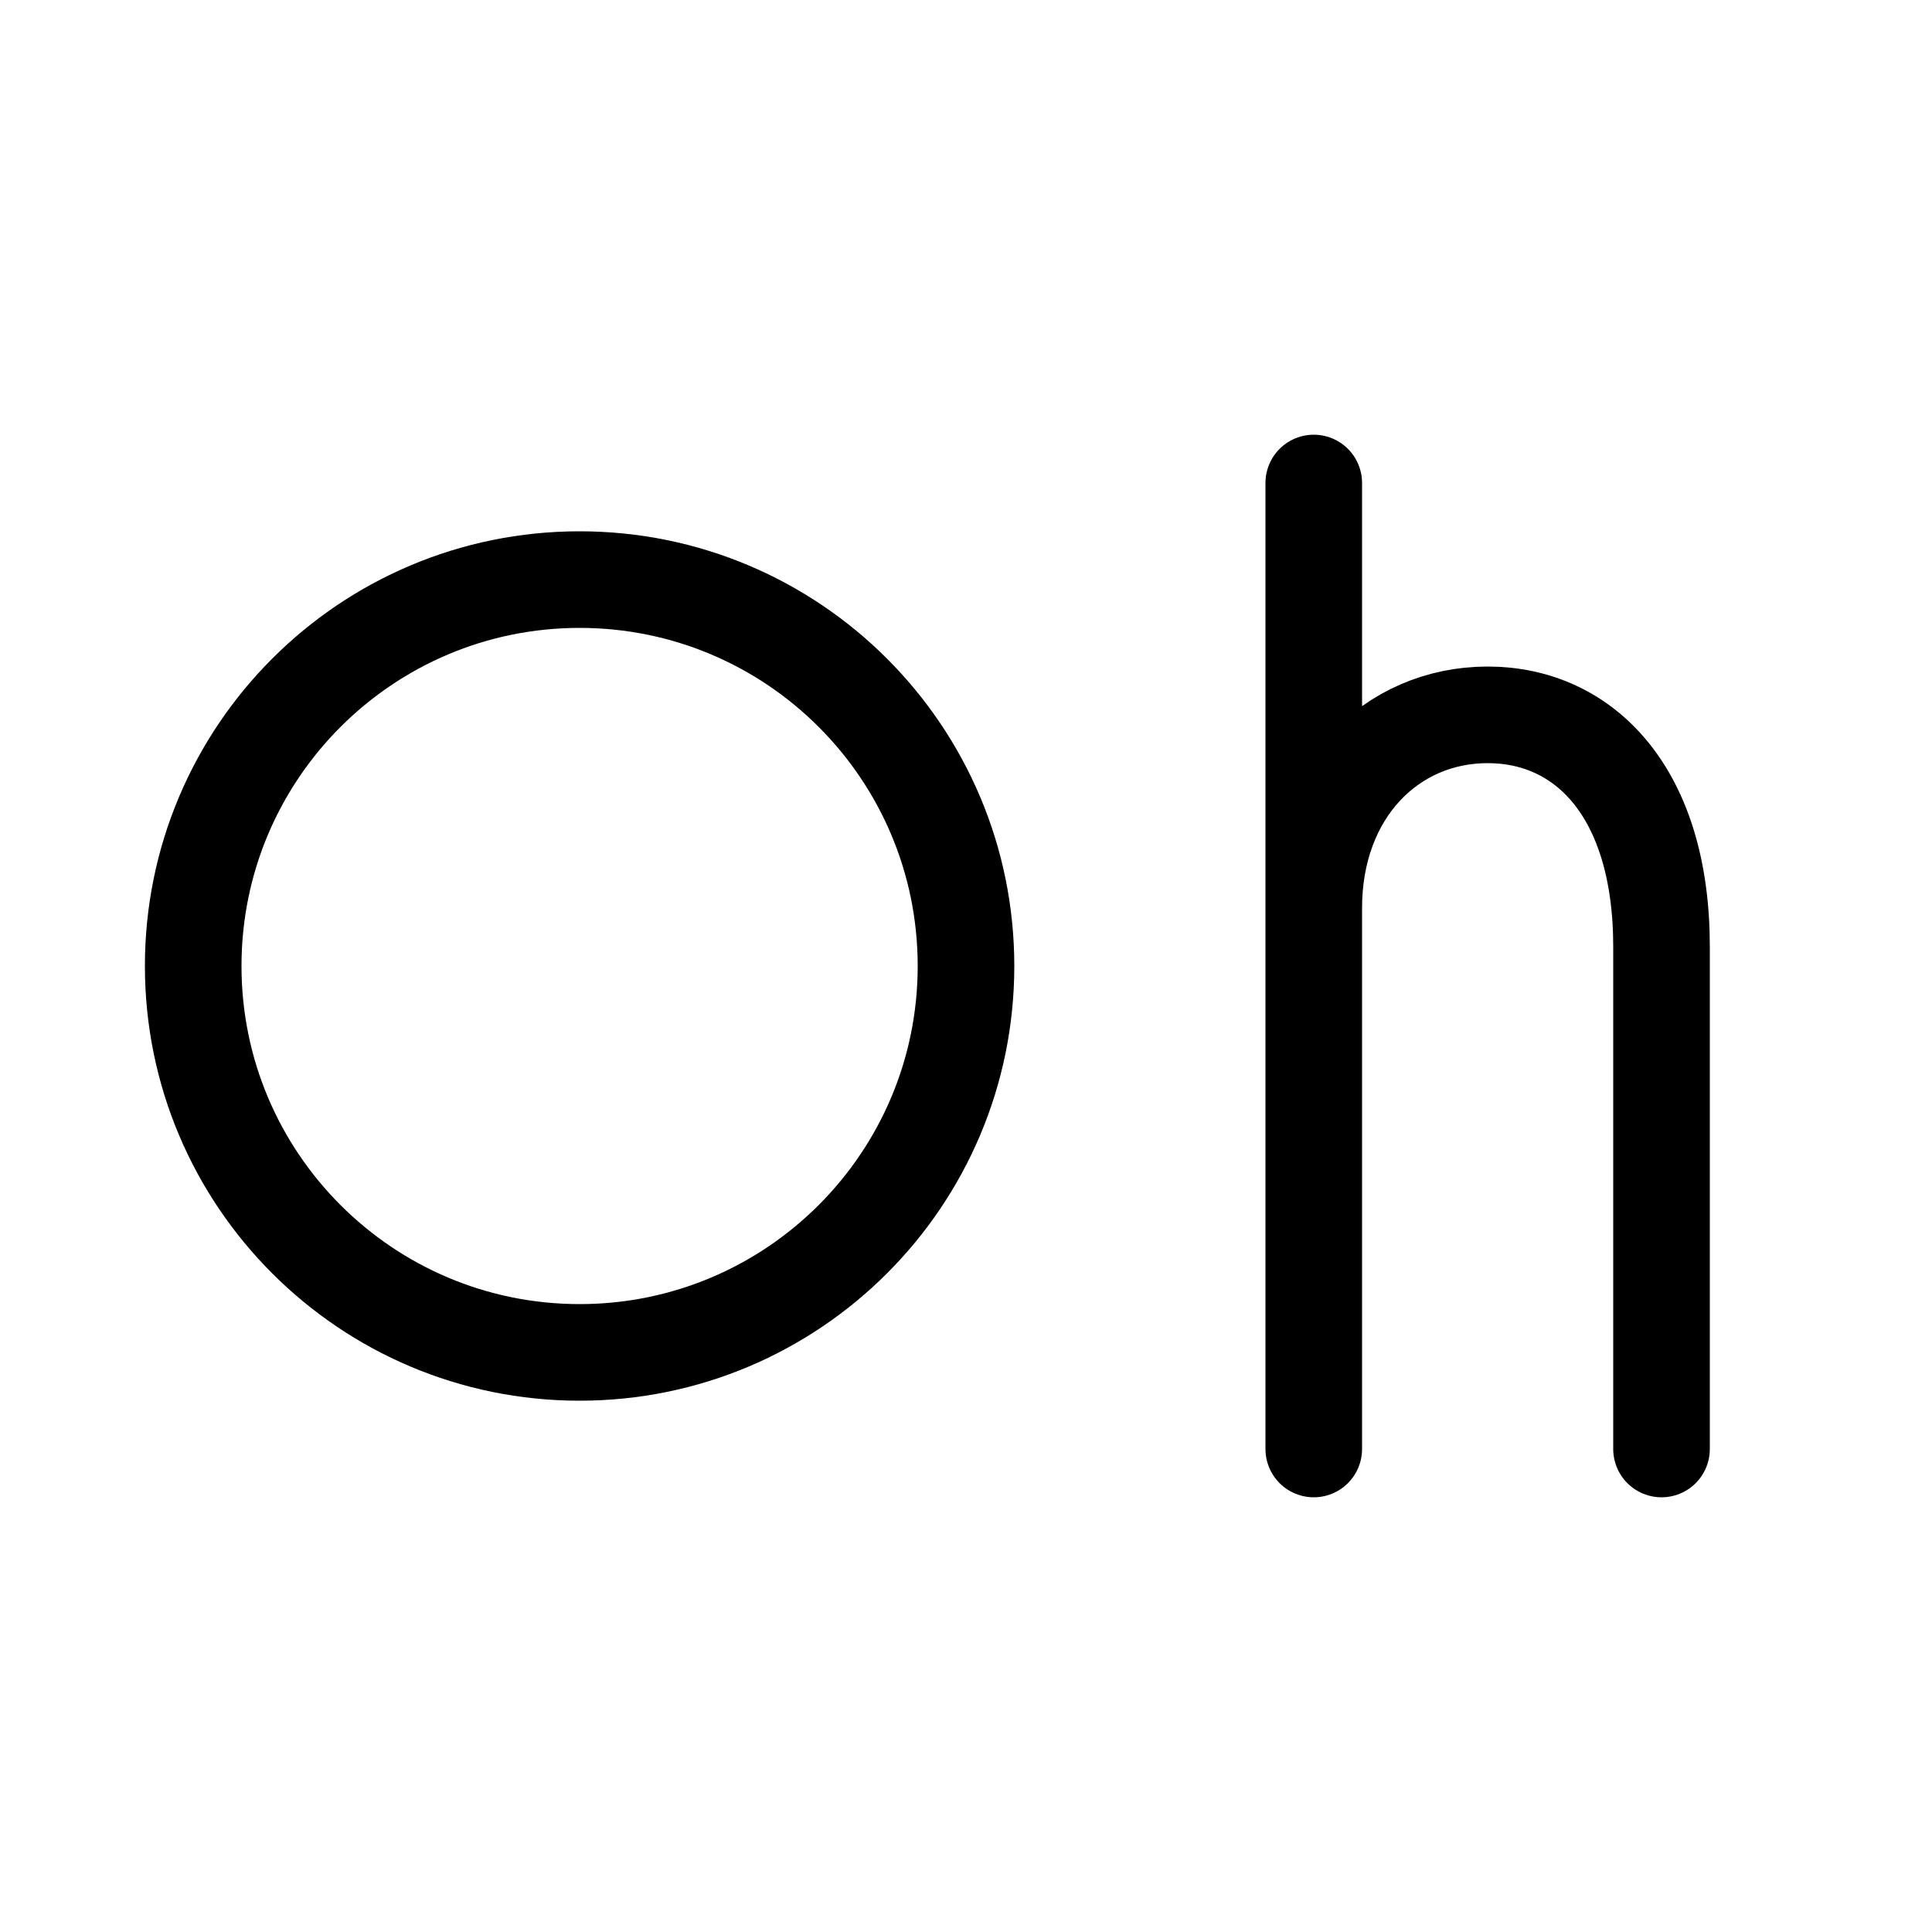
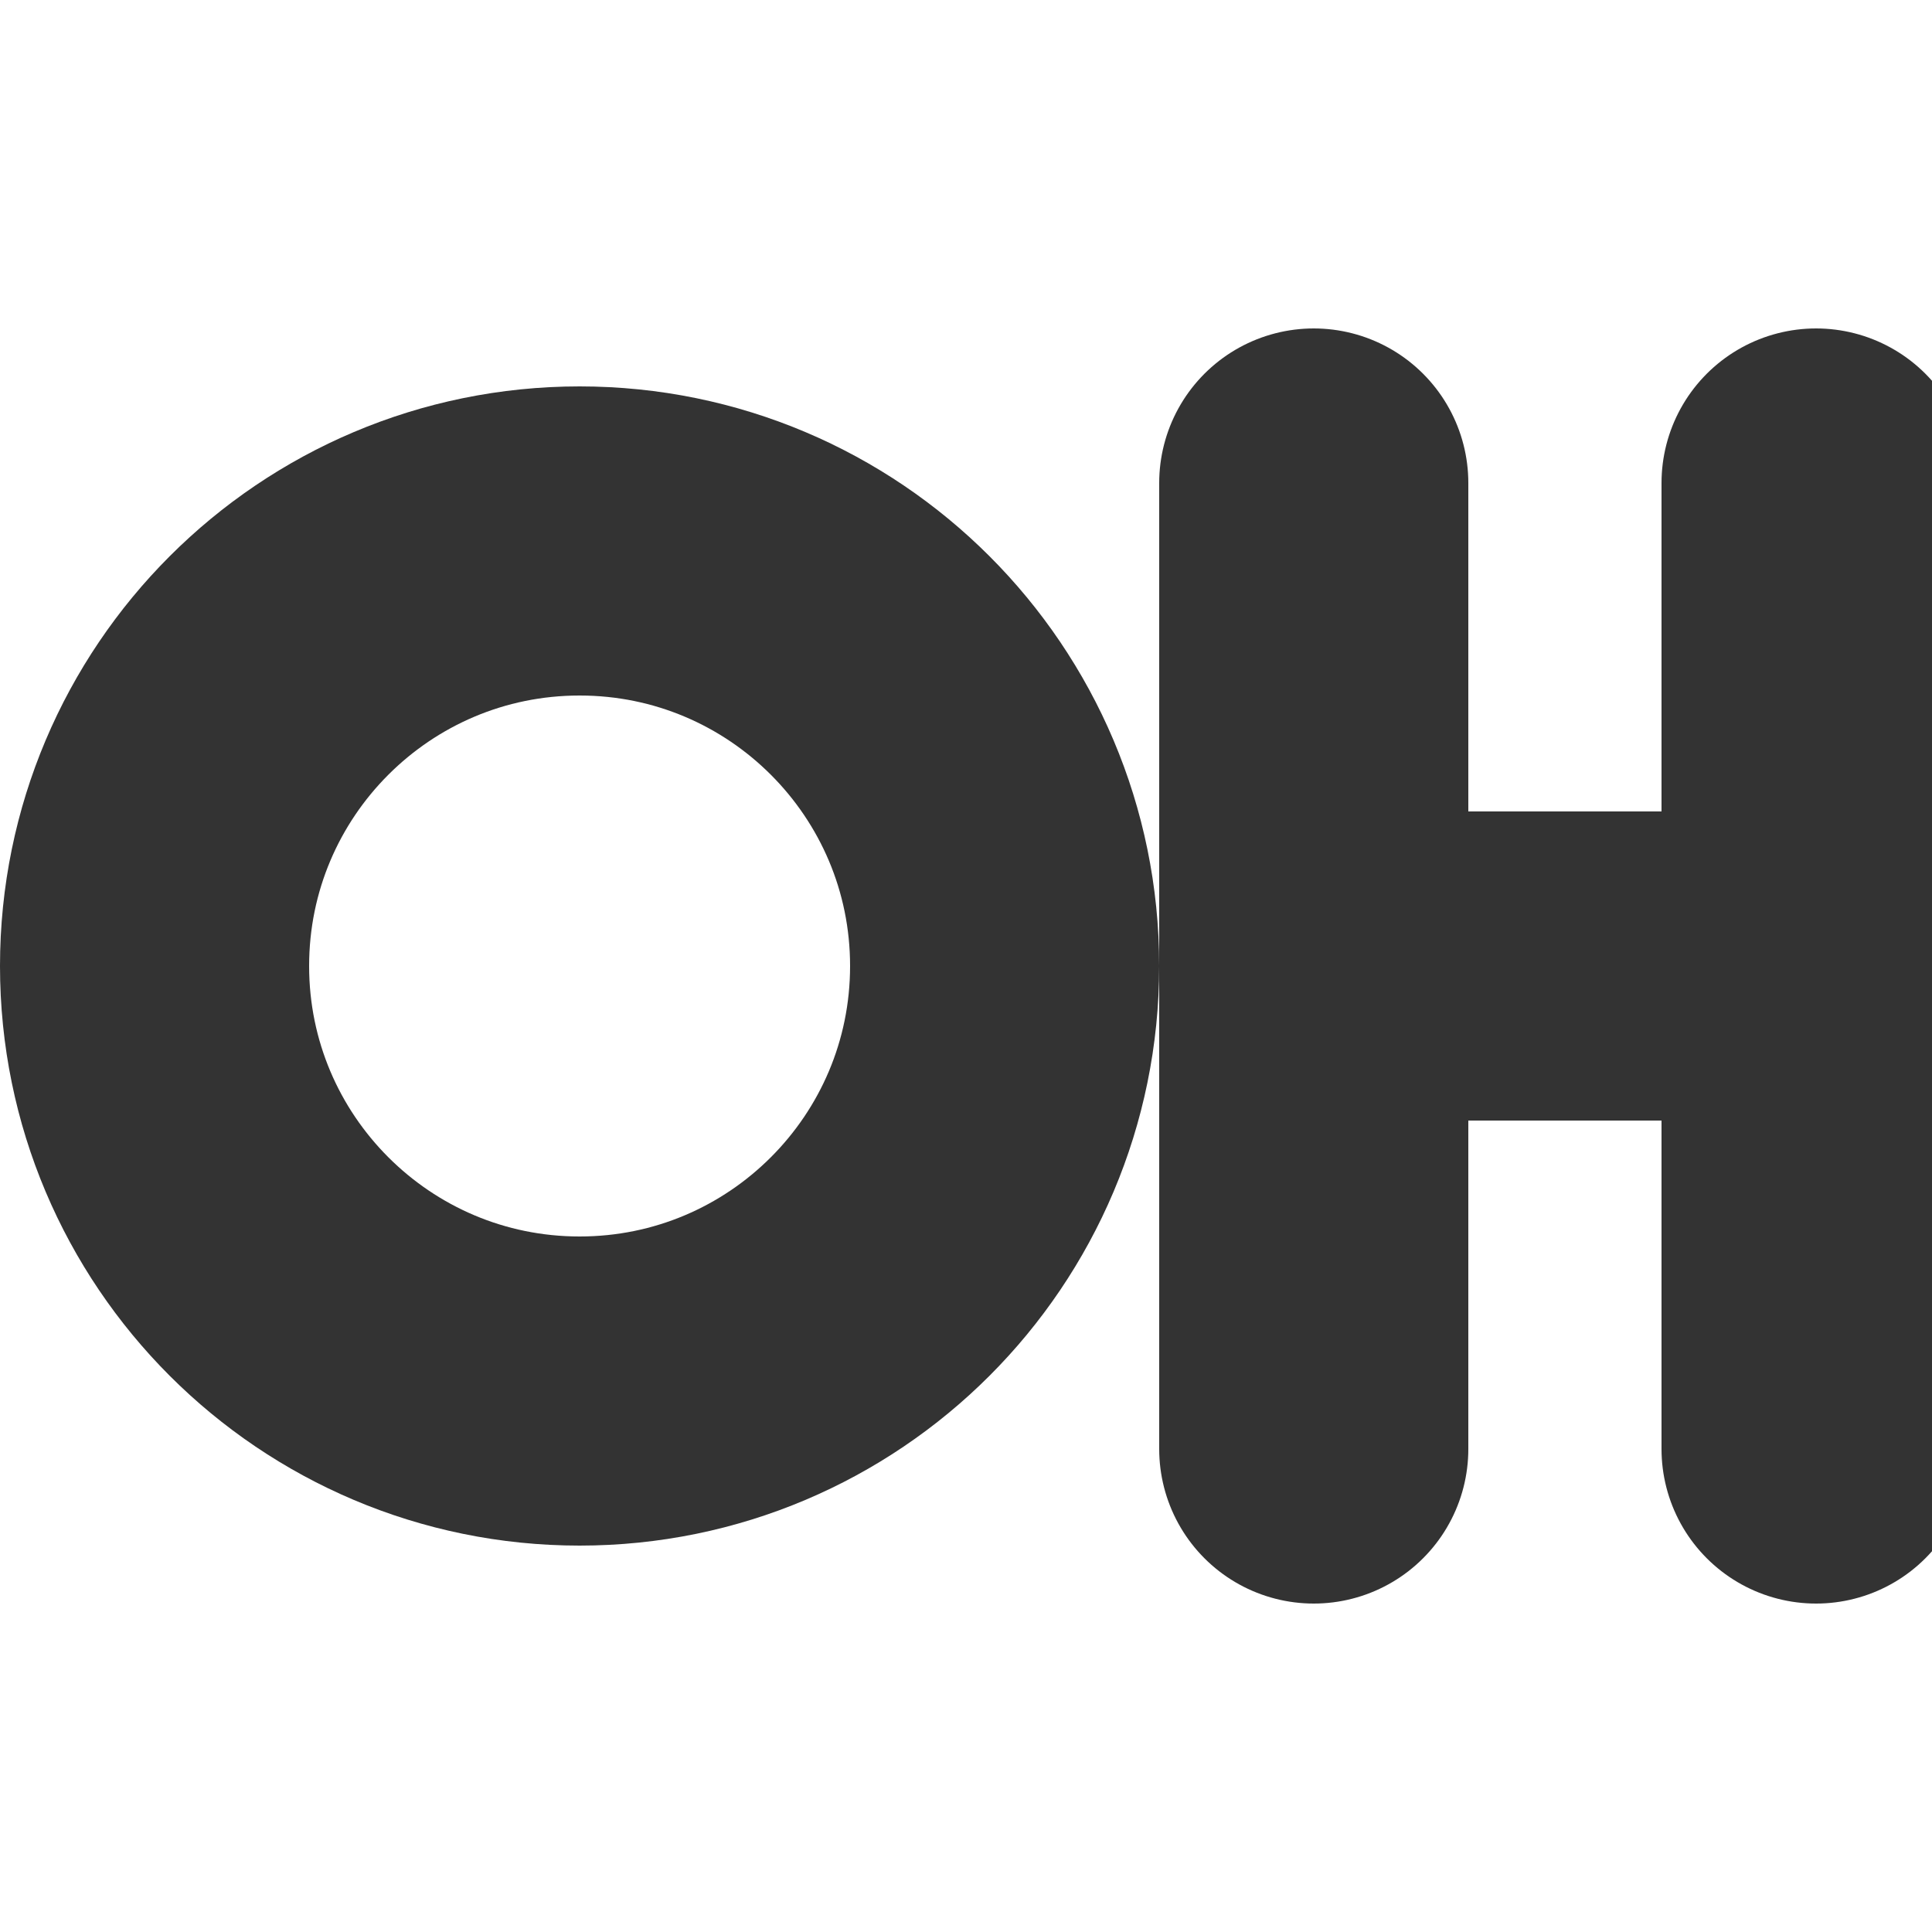
<svg xmlns="http://www.w3.org/2000/svg" viewBox="0 0 100 100">
-   <style>.a{fill:#333}@media (prefers-color-scheme:dark){.a{fill:#eee}}</style>
-   <g class="a">
-     <circle cx="30" cy="50" r="20" fill="none" stroke="currentColor" stroke-width="5" />
-     <path d="M68 25L68 75M68 47C68 41 72 37 77 37C82 37 86 41 86 49C86 57 86 75 86 75" fill="none" stroke="currentColor" stroke-width="5" stroke-linecap="round" stroke-linejoin="round" />
-   </g>
+   <style>
+     .mark { fill: none; stroke: #333; stroke-width: 16; stroke-linecap: round; stroke-linejoin: round; }
+     @media (prefers-color-scheme: dark) { .mark { stroke: #eee; } }
+   </style>
+   <circle class="mark" cx="30" cy="50" r="22" />
+   <path class="mark" d="M68 25 L68 75 M94 25 L94 75 M68 50 L94 50" />
</svg>
